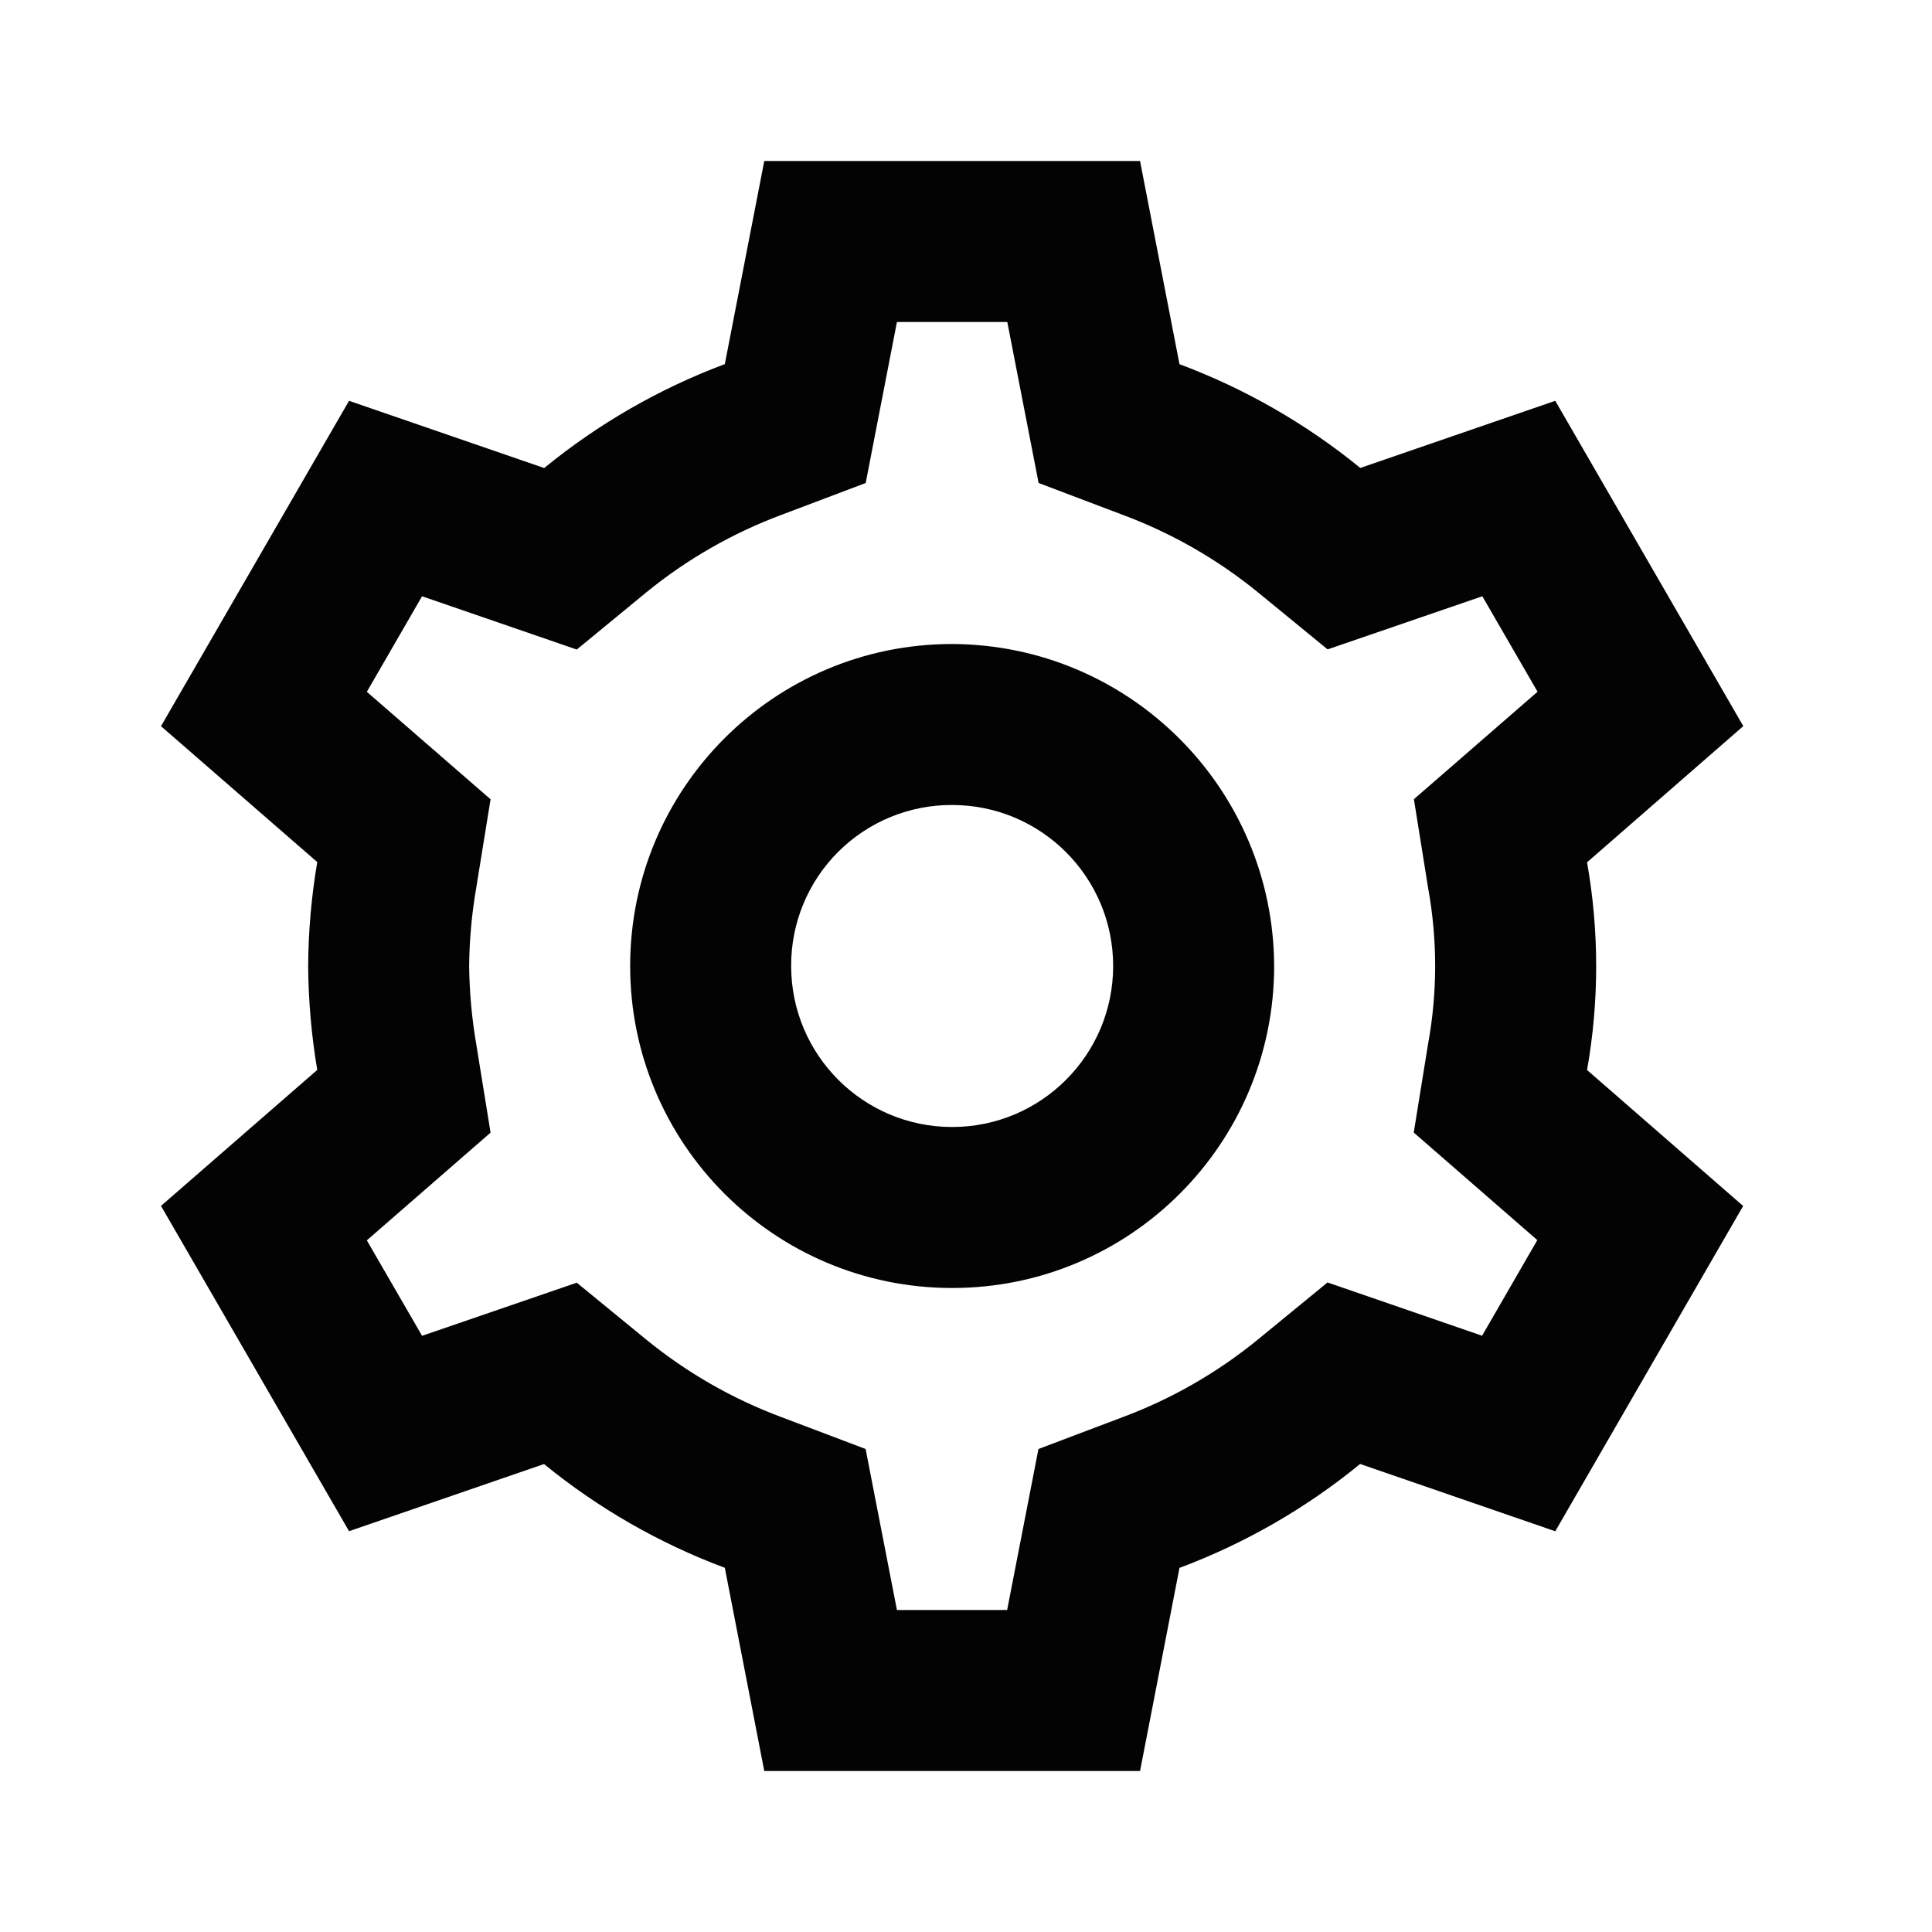
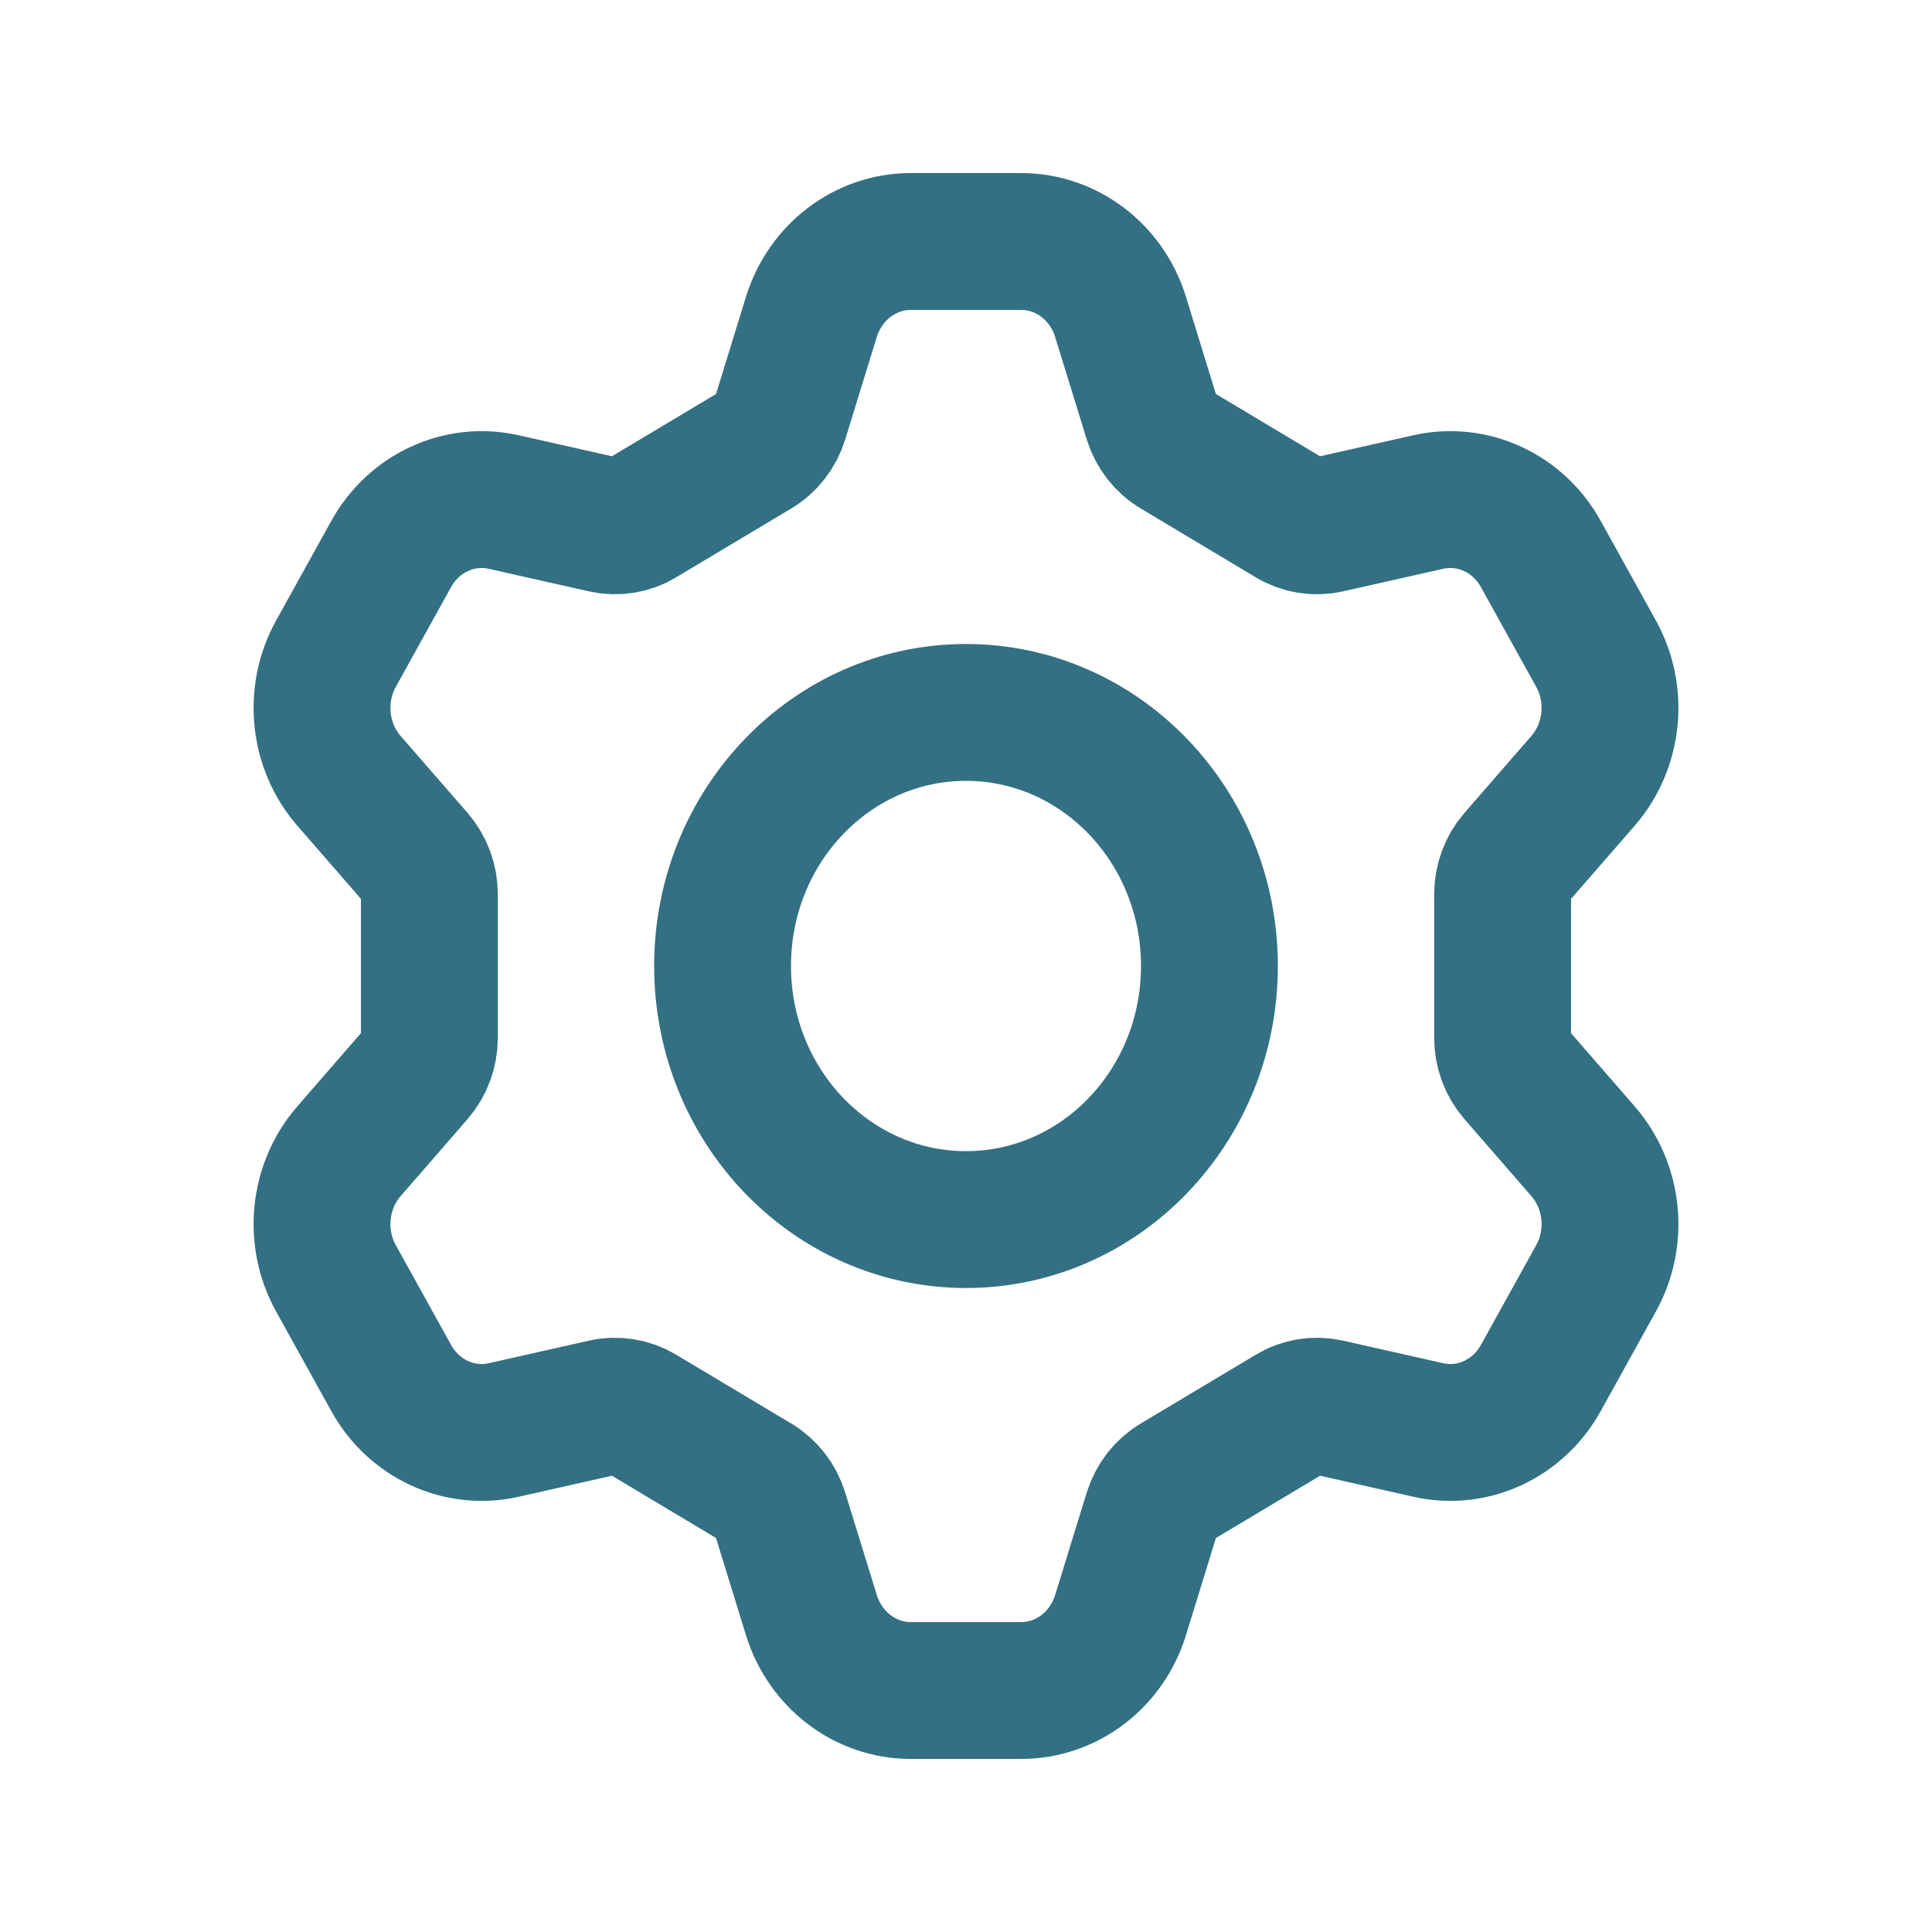
- <svg xmlns="http://www.w3.org/2000/svg" id="i_config" width="24" height="24" viewBox="0 0 24 24">
-   <rect id="Rechteck_1509" data-name="Rechteck 1509" width="24" height="24" fill="none" />
-   <path id="icons8-settings" d="M9.666,2l-.49,2.523A7.951,7.951,0,0,0,6.932,5.814L4.508,4.979,2.172,9.021l1.941,1.688A8.006,8.006,0,0,0,4,12a8.135,8.135,0,0,0,.113,1.291v0L2.172,14.98l2.336,4.041,2.422-.834a7.952,7.952,0,0,0,2.246,1.289L9.666,22h4.668l.49-2.523a7.941,7.941,0,0,0,2.244-1.291l2.424.836,2.334-4.041-1.939-1.689a7.4,7.4,0,0,0,0-2.58v0L21.828,9.02,19.492,4.979l-2.422.834a7.952,7.952,0,0,0-2.246-1.289L14.334,2Zm1.648,2h1.371l.389,2,1.043.395a5.941,5.941,0,0,1,1.684.965l.863.707,1.922-.66.686,1.186L17.736,9.928l.176,1.1v0a5.4,5.4,0,0,1,0,1.941l-.178,1.1,1.535,1.336-.686,1.188-1.92-.662-.865.709a5.93,5.93,0,0,1-1.682.965h0L13.072,18l-.389,2H11.314l-.389-2-1.043-.395A5.941,5.941,0,0,1,8.2,16.641l-.863-.707-1.922.66-.686-1.186L6.266,14.07l-.178-1.1v0A6.158,6.158,0,0,1,6,12a6.013,6.013,0,0,1,.088-.971l.178-1.1L4.729,8.594l.686-1.187,1.922.662L8.2,7.359a5.941,5.941,0,0,1,1.684-.965L10.926,6ZM12,8a4,4,0,1,0,4,4A4.016,4.016,0,0,0,12,8Zm0,2a2,2,0,1,1-2,2A1.991,1.991,0,0,1,12,10Z" transform="translate(-0.172)" fill="#030303" />
+ <svg xmlns="http://www.w3.org/2000/svg" width="24" height="24" viewBox="0 0 24 24" fill="none">
+   <path d="M12 15.15C13.67 15.15 15.024 13.74 15.024 12C15.024 10.26 13.67 8.85 12 8.85C10.33 8.85 8.976 10.26 8.976 12C8.976 13.74 10.33 15.15 12 15.15Z" stroke="#337083" stroke-width="1.7" />
+   <path d="M7.503 6.517C7.66 6.552 7.824 6.526 7.963 6.442L9.393 5.587C9.533 5.504 9.638 5.369 9.687 5.209L10.079 3.937C10.252 3.379 10.75 3 11.313 3H12.686C13.249 3 13.748 3.379 13.92 3.937L14.312 5.209C14.362 5.369 14.467 5.504 14.607 5.587L16.037 6.443C16.176 6.526 16.34 6.552 16.496 6.517L17.744 6.236C18.294 6.113 18.858 6.373 19.14 6.881L19.826 8.119C20.108 8.627 20.042 9.266 19.664 9.701L18.833 10.656C18.725 10.78 18.666 10.942 18.666 11.109V12.891C18.666 13.059 18.725 13.22 18.833 13.344L19.664 14.3C20.042 14.734 20.108 15.373 19.826 15.881L19.14 17.119C18.858 17.627 18.294 17.888 17.744 17.764L16.496 17.483C16.339 17.448 16.176 17.474 16.037 17.558L14.607 18.413C14.467 18.496 14.362 18.631 14.312 18.791L13.92 20.063C13.748 20.622 13.249 21 12.686 21H11.313C10.75 21 10.252 20.621 10.079 20.063L9.687 18.791C9.638 18.631 9.533 18.496 9.393 18.413L7.963 17.558C7.824 17.475 7.66 17.448 7.504 17.483L6.256 17.764C5.706 17.888 5.142 17.627 4.86 17.119L4.174 15.881C3.892 15.373 3.958 14.734 4.336 14.3L5.166 13.345C5.274 13.221 5.334 13.059 5.334 12.892V11.109C5.334 10.941 5.274 10.78 5.166 10.655L4.336 9.701C3.958 9.266 3.892 8.627 4.174 8.119L4.86 6.881C5.142 6.373 5.706 6.113 6.256 6.236L7.503 6.517Z" stroke="#337083" stroke-width="1.7" />
</svg>
